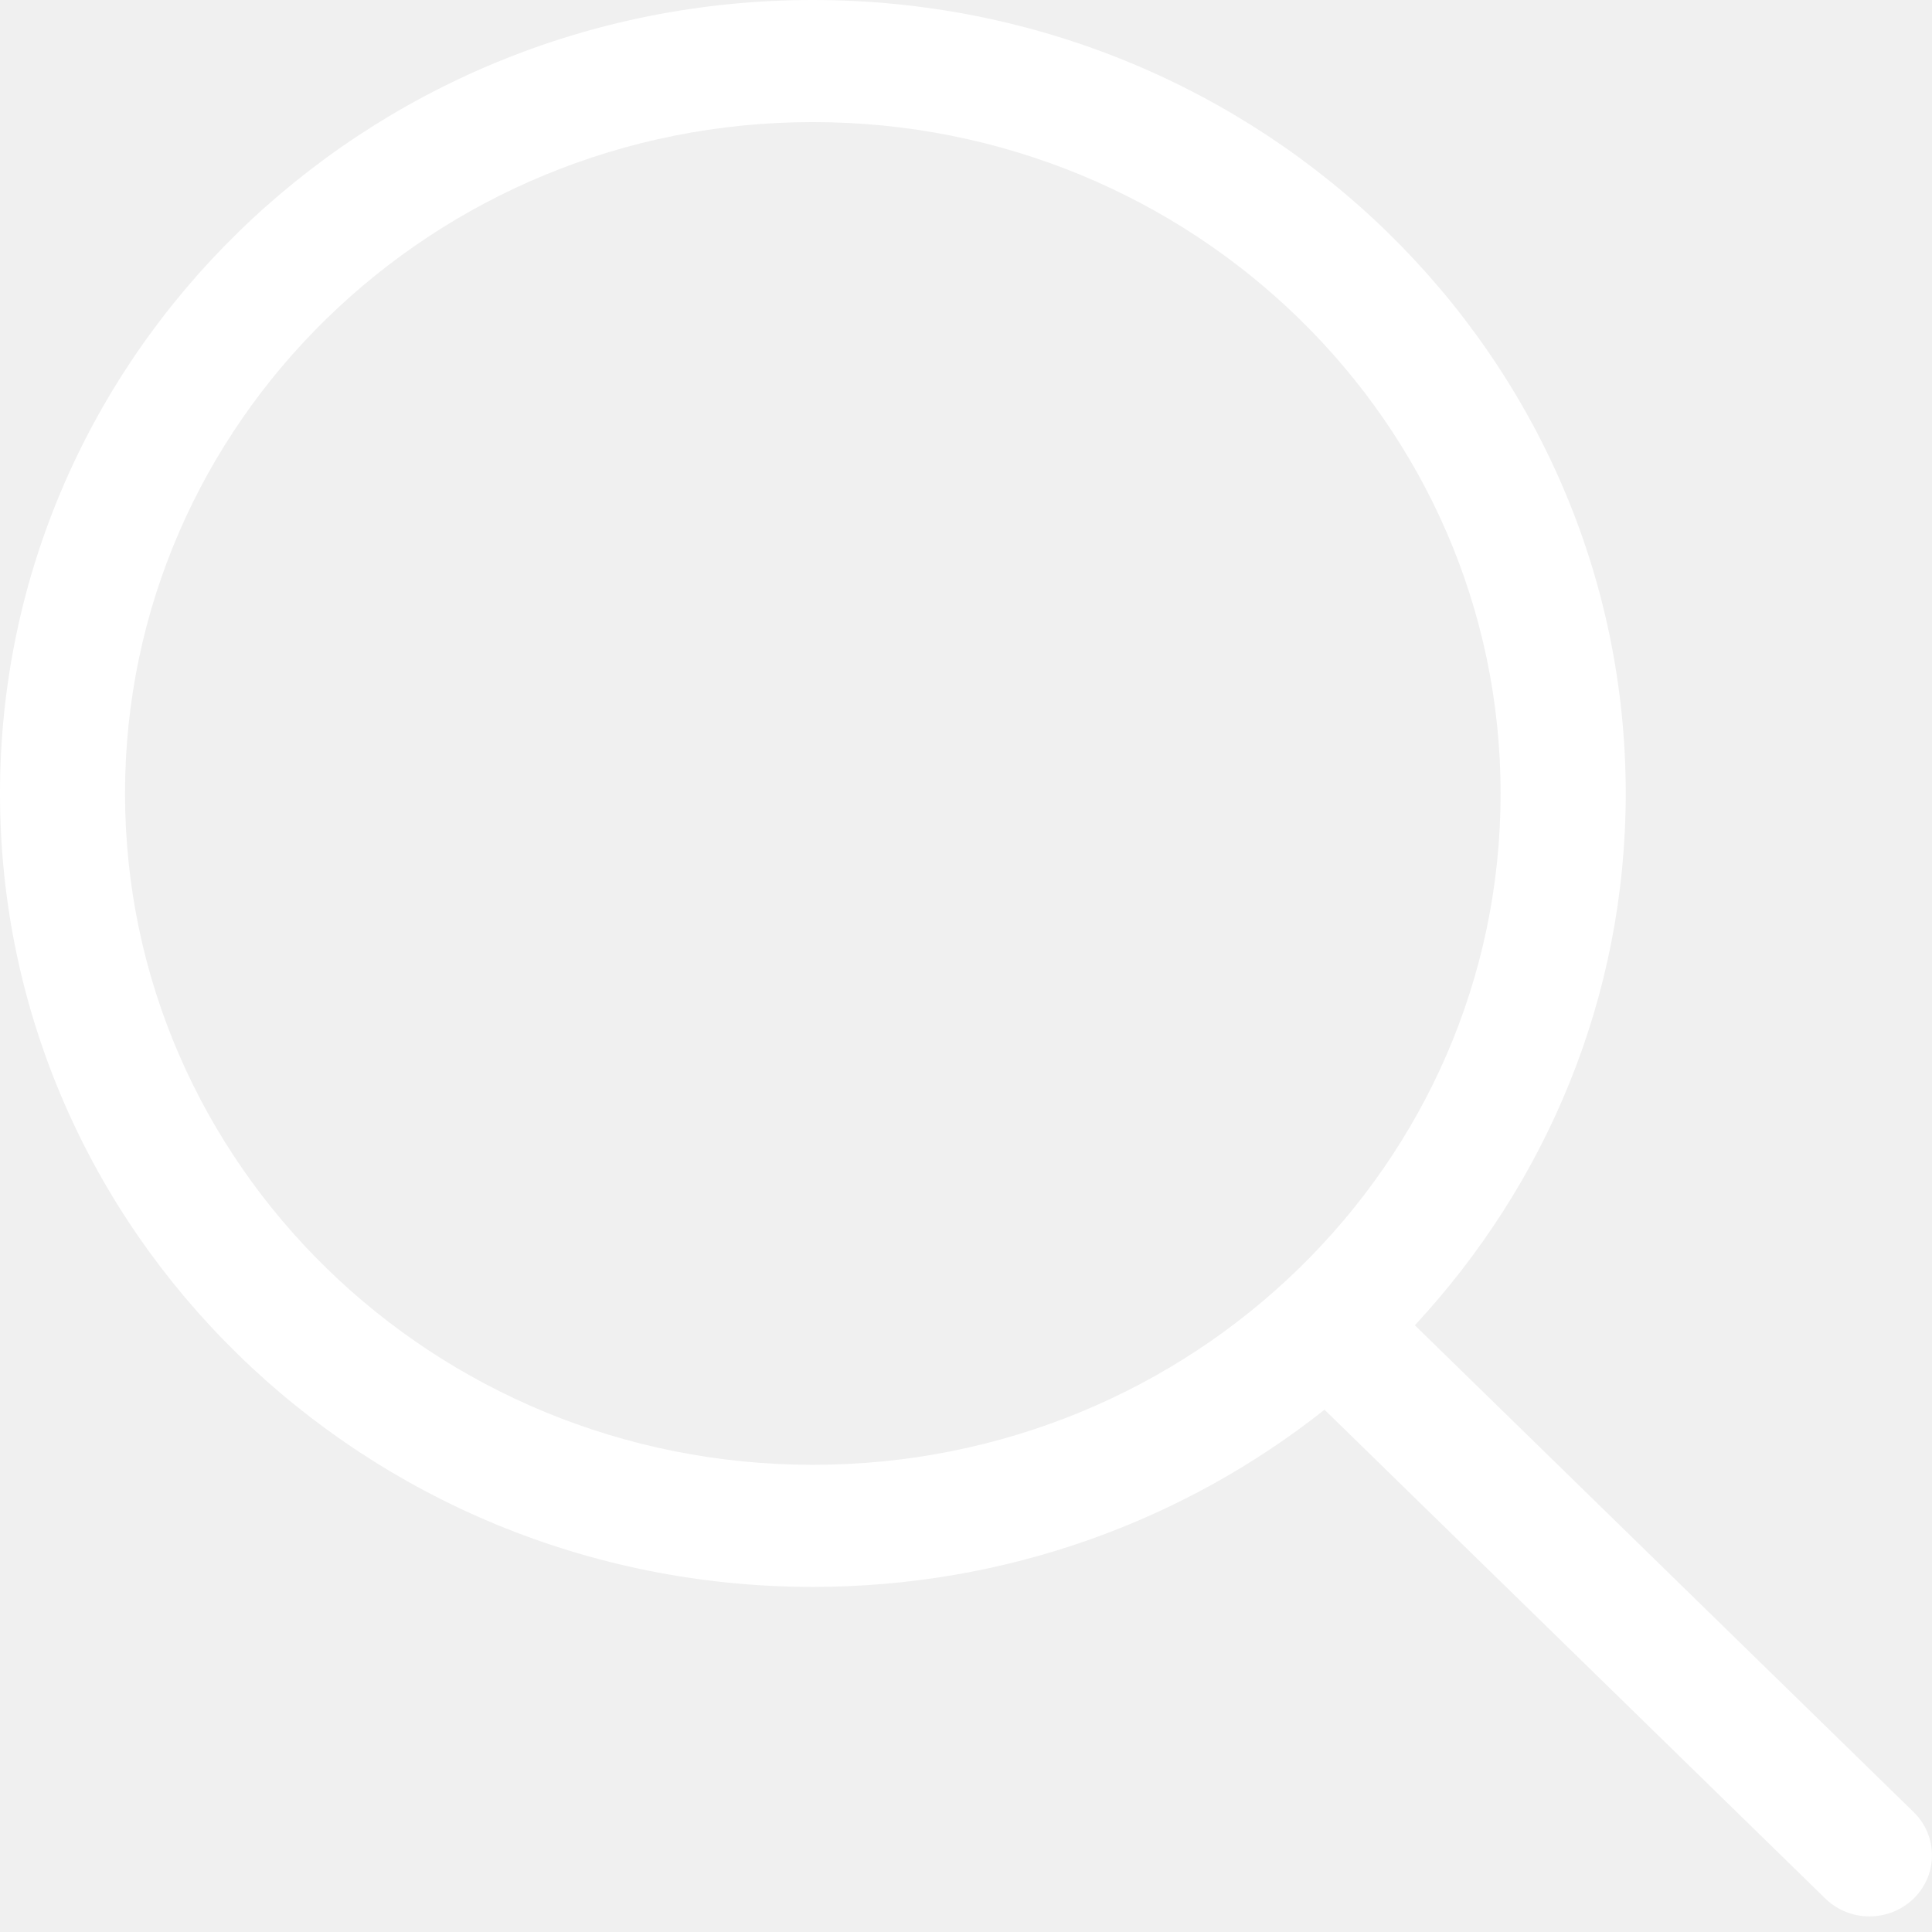
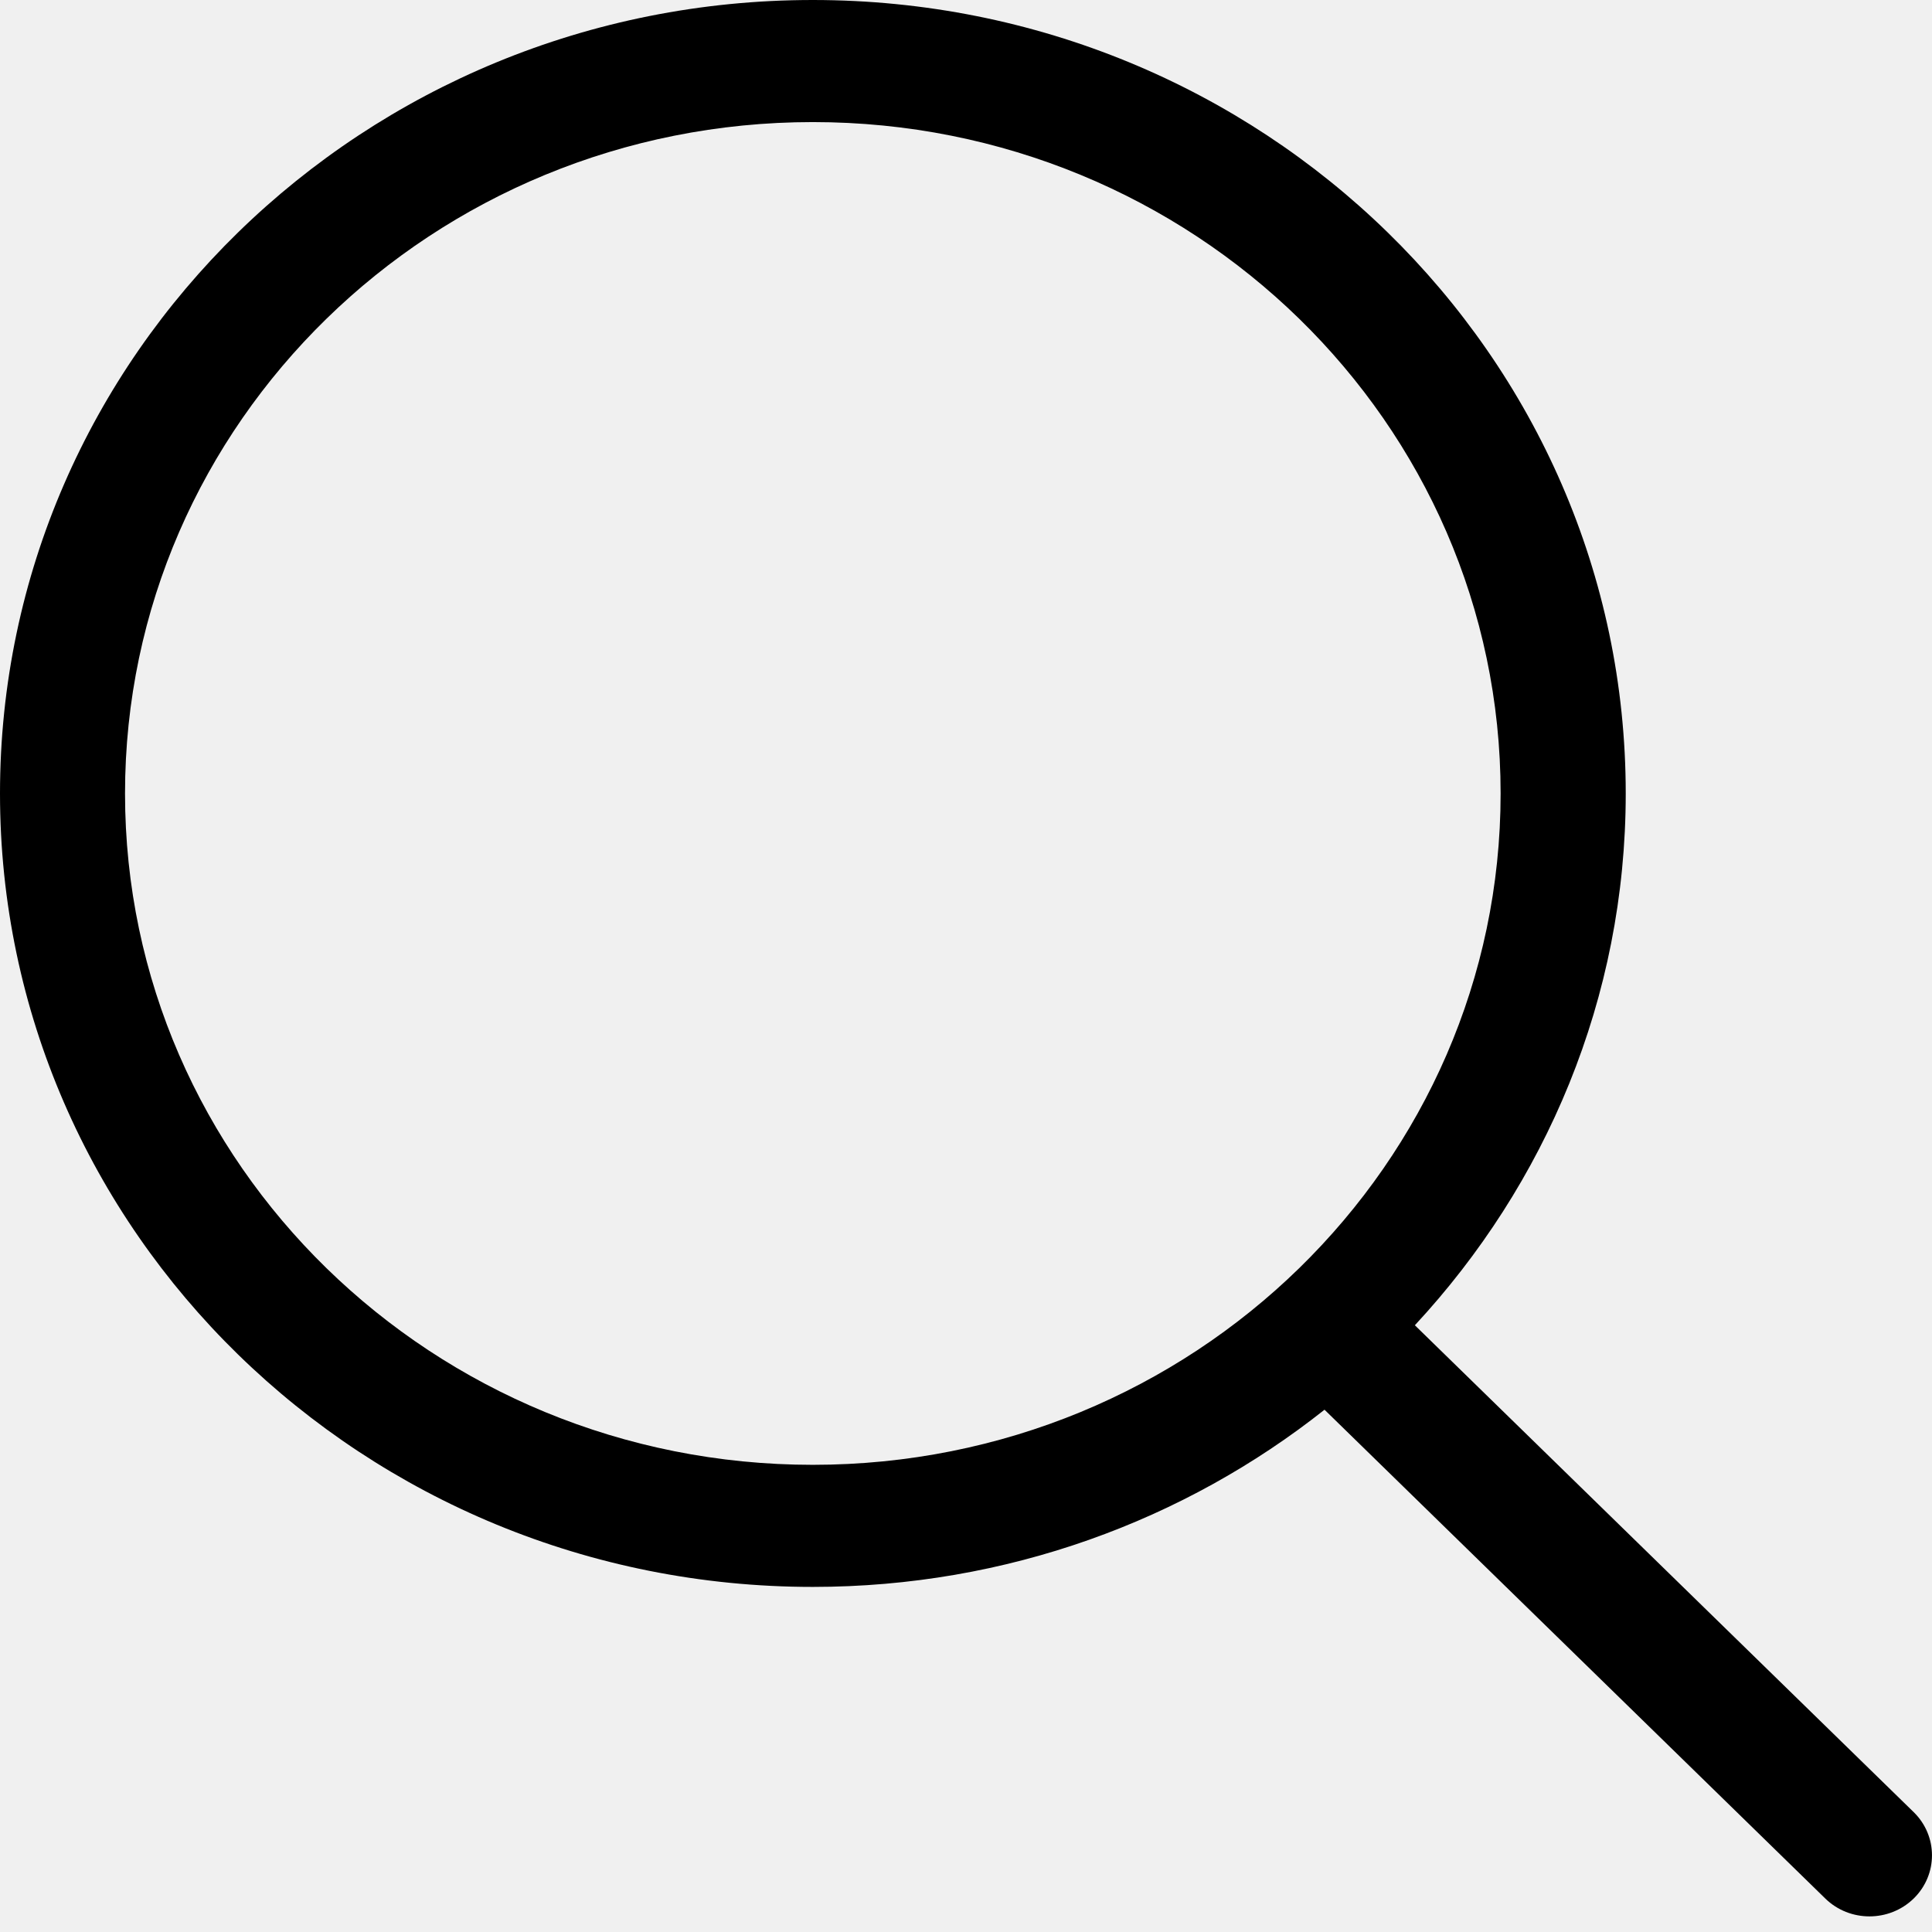
<svg xmlns="http://www.w3.org/2000/svg" width="21" height="21" viewBox="0 0 21 21" fill="none">
-   <path d="M20.801 19.697L15.379 14.405C16.799 12.875 17.671 10.851 17.671 8.625C17.671 3.861 13.715 0 8.835 0C3.956 0 0 3.861 0 8.625C0 13.388 3.956 17.249 8.835 17.249C10.944 17.249 12.878 16.526 14.397 15.323L19.84 20.636C20.105 20.895 20.535 20.895 20.801 20.636C21.066 20.377 21.066 19.956 20.801 19.697ZM8.835 15.922C4.707 15.922 1.359 12.655 1.359 8.625C1.359 4.594 4.707 1.327 8.835 1.327C12.964 1.327 16.311 4.594 16.311 8.625C16.311 12.655 12.964 15.922 8.835 15.922Z" fill="white" />
+   <path d="M20.801 19.697L15.379 14.405C16.799 12.875 17.671 10.851 17.671 8.625C17.671 3.861 13.715 0 8.835 0C3.956 0 0 3.861 0 8.625C0 13.388 3.956 17.249 8.835 17.249C10.944 17.249 12.878 16.526 14.397 15.323L19.84 20.636C20.105 20.895 20.535 20.895 20.801 20.636C21.066 20.377 21.066 19.956 20.801 19.697ZM8.835 15.922C4.707 15.922 1.359 12.655 1.359 8.625C1.359 4.594 4.707 1.327 8.835 1.327C12.964 1.327 16.311 4.594 16.311 8.625C16.311 12.655 12.964 15.922 8.835 15.922Z" fill="currentColor" />
</svg>
